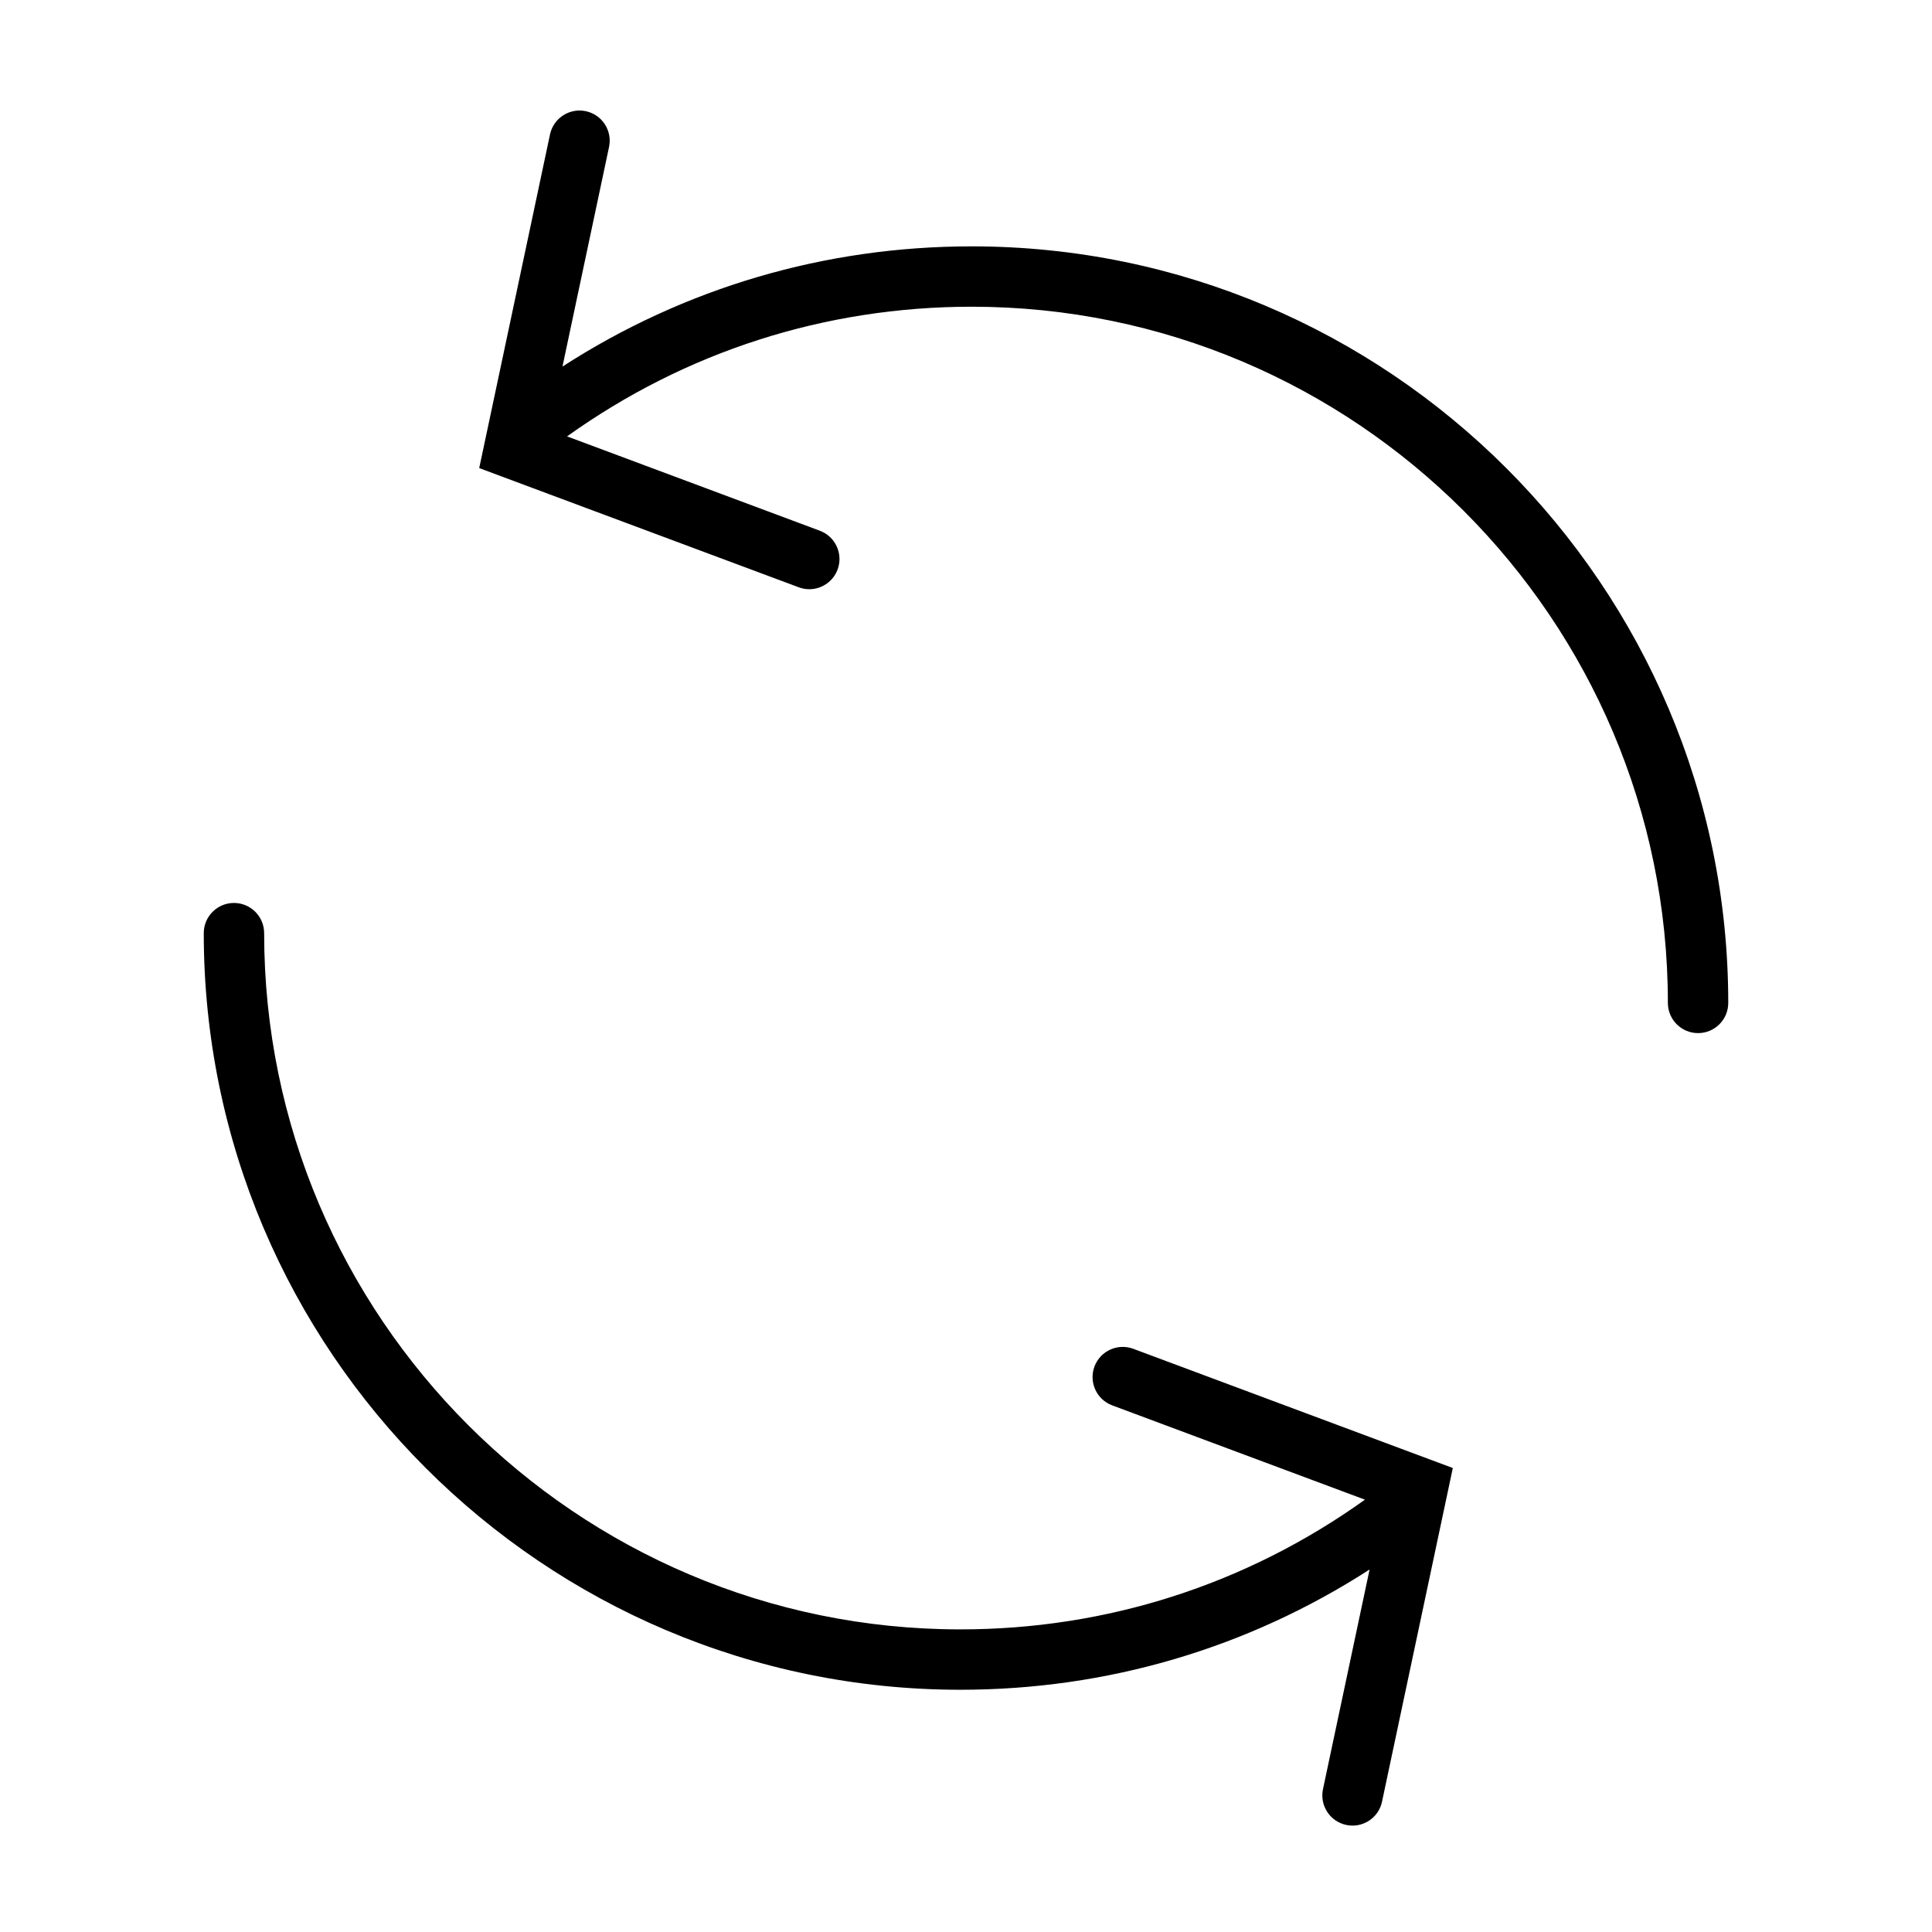
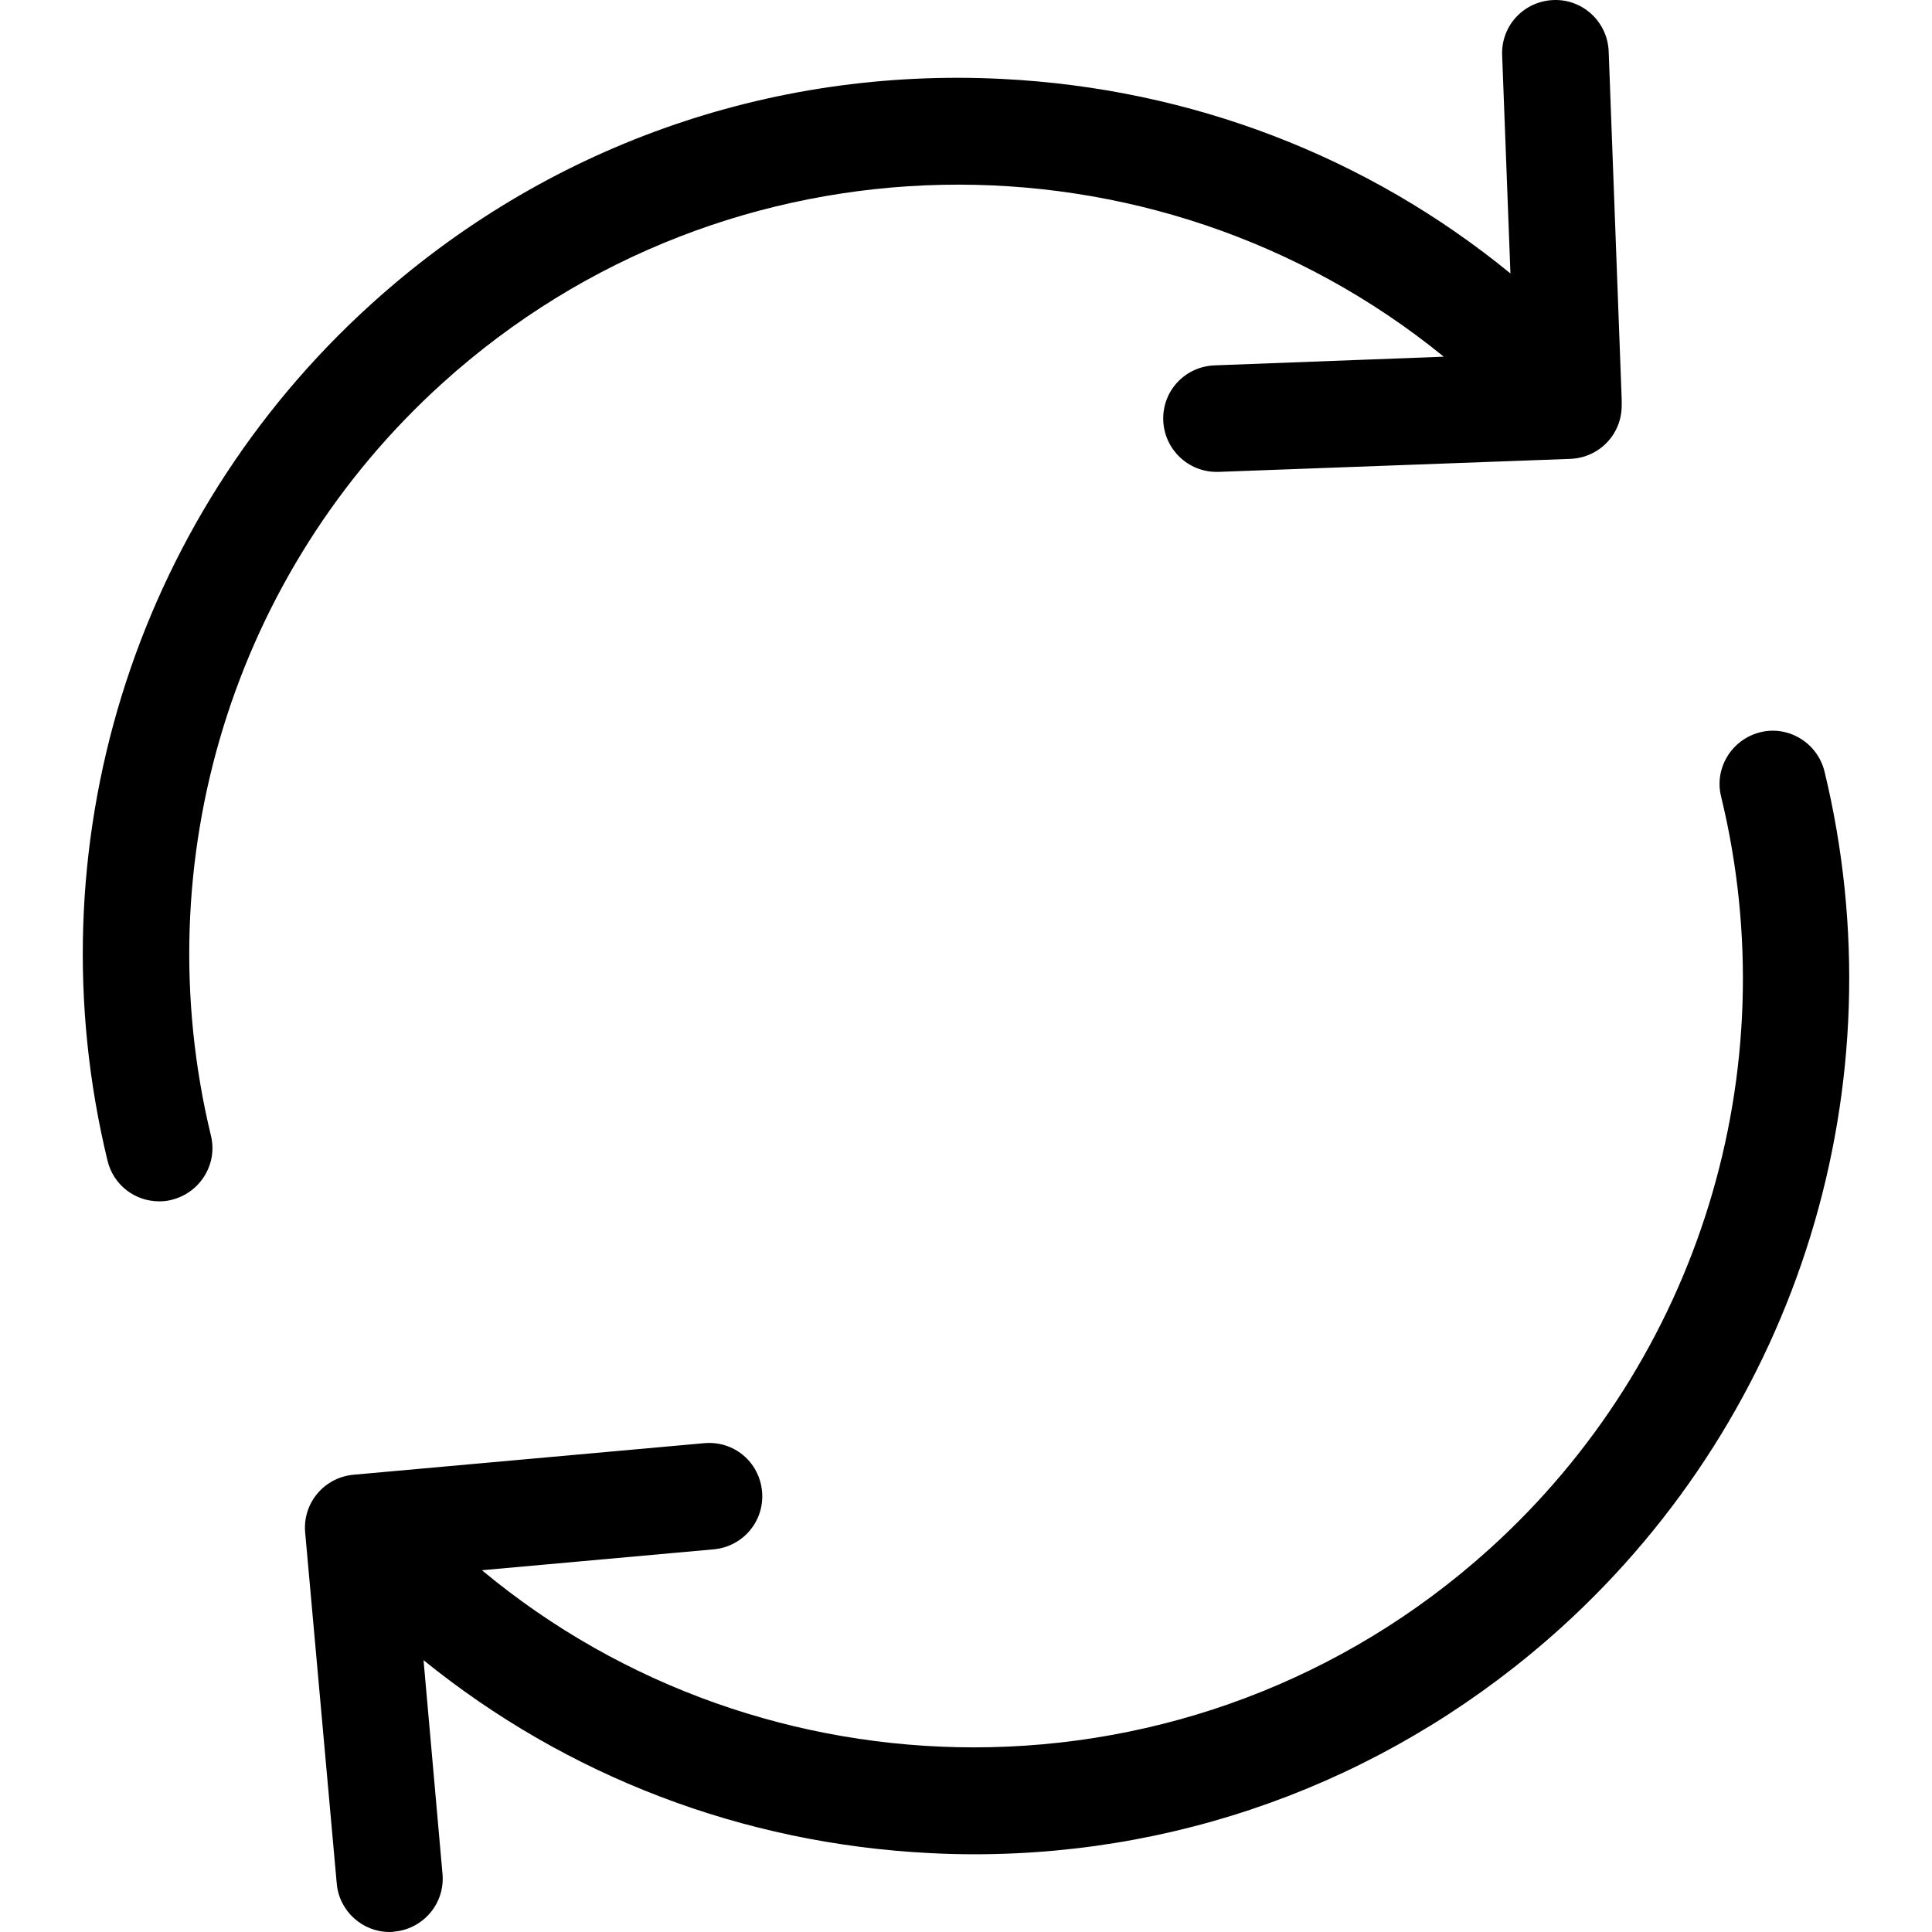
- <svg xmlns="http://www.w3.org/2000/svg" enable-background="new 0 0 128 128" height="128px" id="Layer_1" version="1.1" viewBox="0 0 128 128" width="128px" xml:space="preserve">
+ <svg xmlns="http://www.w3.org/2000/svg" fill="#000000" height="800px" width="800px" version="1.1" id="Capa_1" viewBox="0 0 489.711 489.711" xml:space="preserve">
  <g>
    <g>
-       <path d="M72.511,90.536c-0.386,1.035,0.14,2.187,1.175,2.573l16.745,6.248c-7.854,5.62-17.1,8.594-26.804,8.594    c-25.435,0-46.127-20.693-46.127-46.128c0-1.104-0.896-2-2-2s-2,0.896-2,2c0,27.64,22.487,50.128,50.127,50.128    c9.725,0,19.026-2.75,27.111-7.966l-3.087,14.551c-0.229,1.08,0.461,2.142,1.541,2.371c0.14,0.03,0.279,0.044,0.417,0.044    c0.925,0,1.755-0.645,1.954-1.586l4.69-22.105l-21.17-7.898C74.051,88.977,72.898,89.501,72.511,90.536z M64.375,16.322    c-9.728,0-19.03,2.749-27.11,7.963l3.086-14.548c0.229-1.081-0.46-2.142-1.541-2.371c-1.077-0.229-2.143,0.461-2.371,1.542    l-4.69,22.104l21.17,7.898c0.23,0.086,0.467,0.127,0.699,0.127c0.811,0,1.573-0.498,1.874-1.302    c0.386-1.034-0.14-2.187-1.175-2.573l-16.747-6.25c7.85-5.618,17.097-8.591,26.806-8.591c25.434,0,46.125,20.691,46.125,46.125    c0,1.104,0.896,2,2,2s2-0.896,2-2C114.5,38.808,92.014,16.322,64.375,16.322z" />
+       <path d="M112.156,97.111c72.3-65.4,180.5-66.4,253.8-6.7l-58.1,2.2c-7.5,0.3-13.3,6.5-13,14c0.3,7.3,6.3,13,13.5,13    c0.2,0,0.3,0,0.5,0l89.2-3.3c7.3-0.3,13-6.2,13-13.5v-1c0-0.2,0-0.3,0-0.5v-0.1l0,0l-3.3-88.2c-0.3-7.5-6.6-13.3-14-13    c-7.5,0.3-13.3,6.5-13,14l2.1,55.3c-36.3-29.7-81-46.9-128.8-49.3c-59.2-3-116.1,17.3-160,57.1c-60.4,54.7-86,137.9-66.8,217.1    c1.5,6.2,7,10.3,13.1,10.3c1.1,0,2.1-0.1,3.2-0.4c7.2-1.8,11.7-9.1,9.9-16.3C36.656,218.211,59.056,145.111,112.156,97.111z" />
+       <path d="M462.456,195.511c-1.8-7.2-9.1-11.7-16.3-9.9c-7.2,1.8-11.7,9.1-9.9,16.3c16.9,69.6-5.6,142.7-58.7,190.7    c-37.3,33.7-84.1,50.3-130.7,50.3c-44.5,0-88.9-15.1-124.7-44.9l58.8-5.3c7.4-0.7,12.9-7.2,12.2-14.7s-7.2-12.9-14.7-12.2l-88.9,8    c-7.4,0.7-12.9,7.2-12.2,14.7l8,88.9c0.6,7,6.5,12.3,13.4,12.3c0.4,0,0.8,0,1.2-0.1c7.4-0.7,12.9-7.2,12.2-14.7l-4.8-54.1    c36.3,29.4,80.8,46.5,128.3,48.9c3.8,0.2,7.6,0.3,11.3,0.3c55.1,0,107.5-20.2,148.7-57.4    C456.056,357.911,481.656,274.811,462.456,195.511z" />
    </g>
  </g>
</svg>
